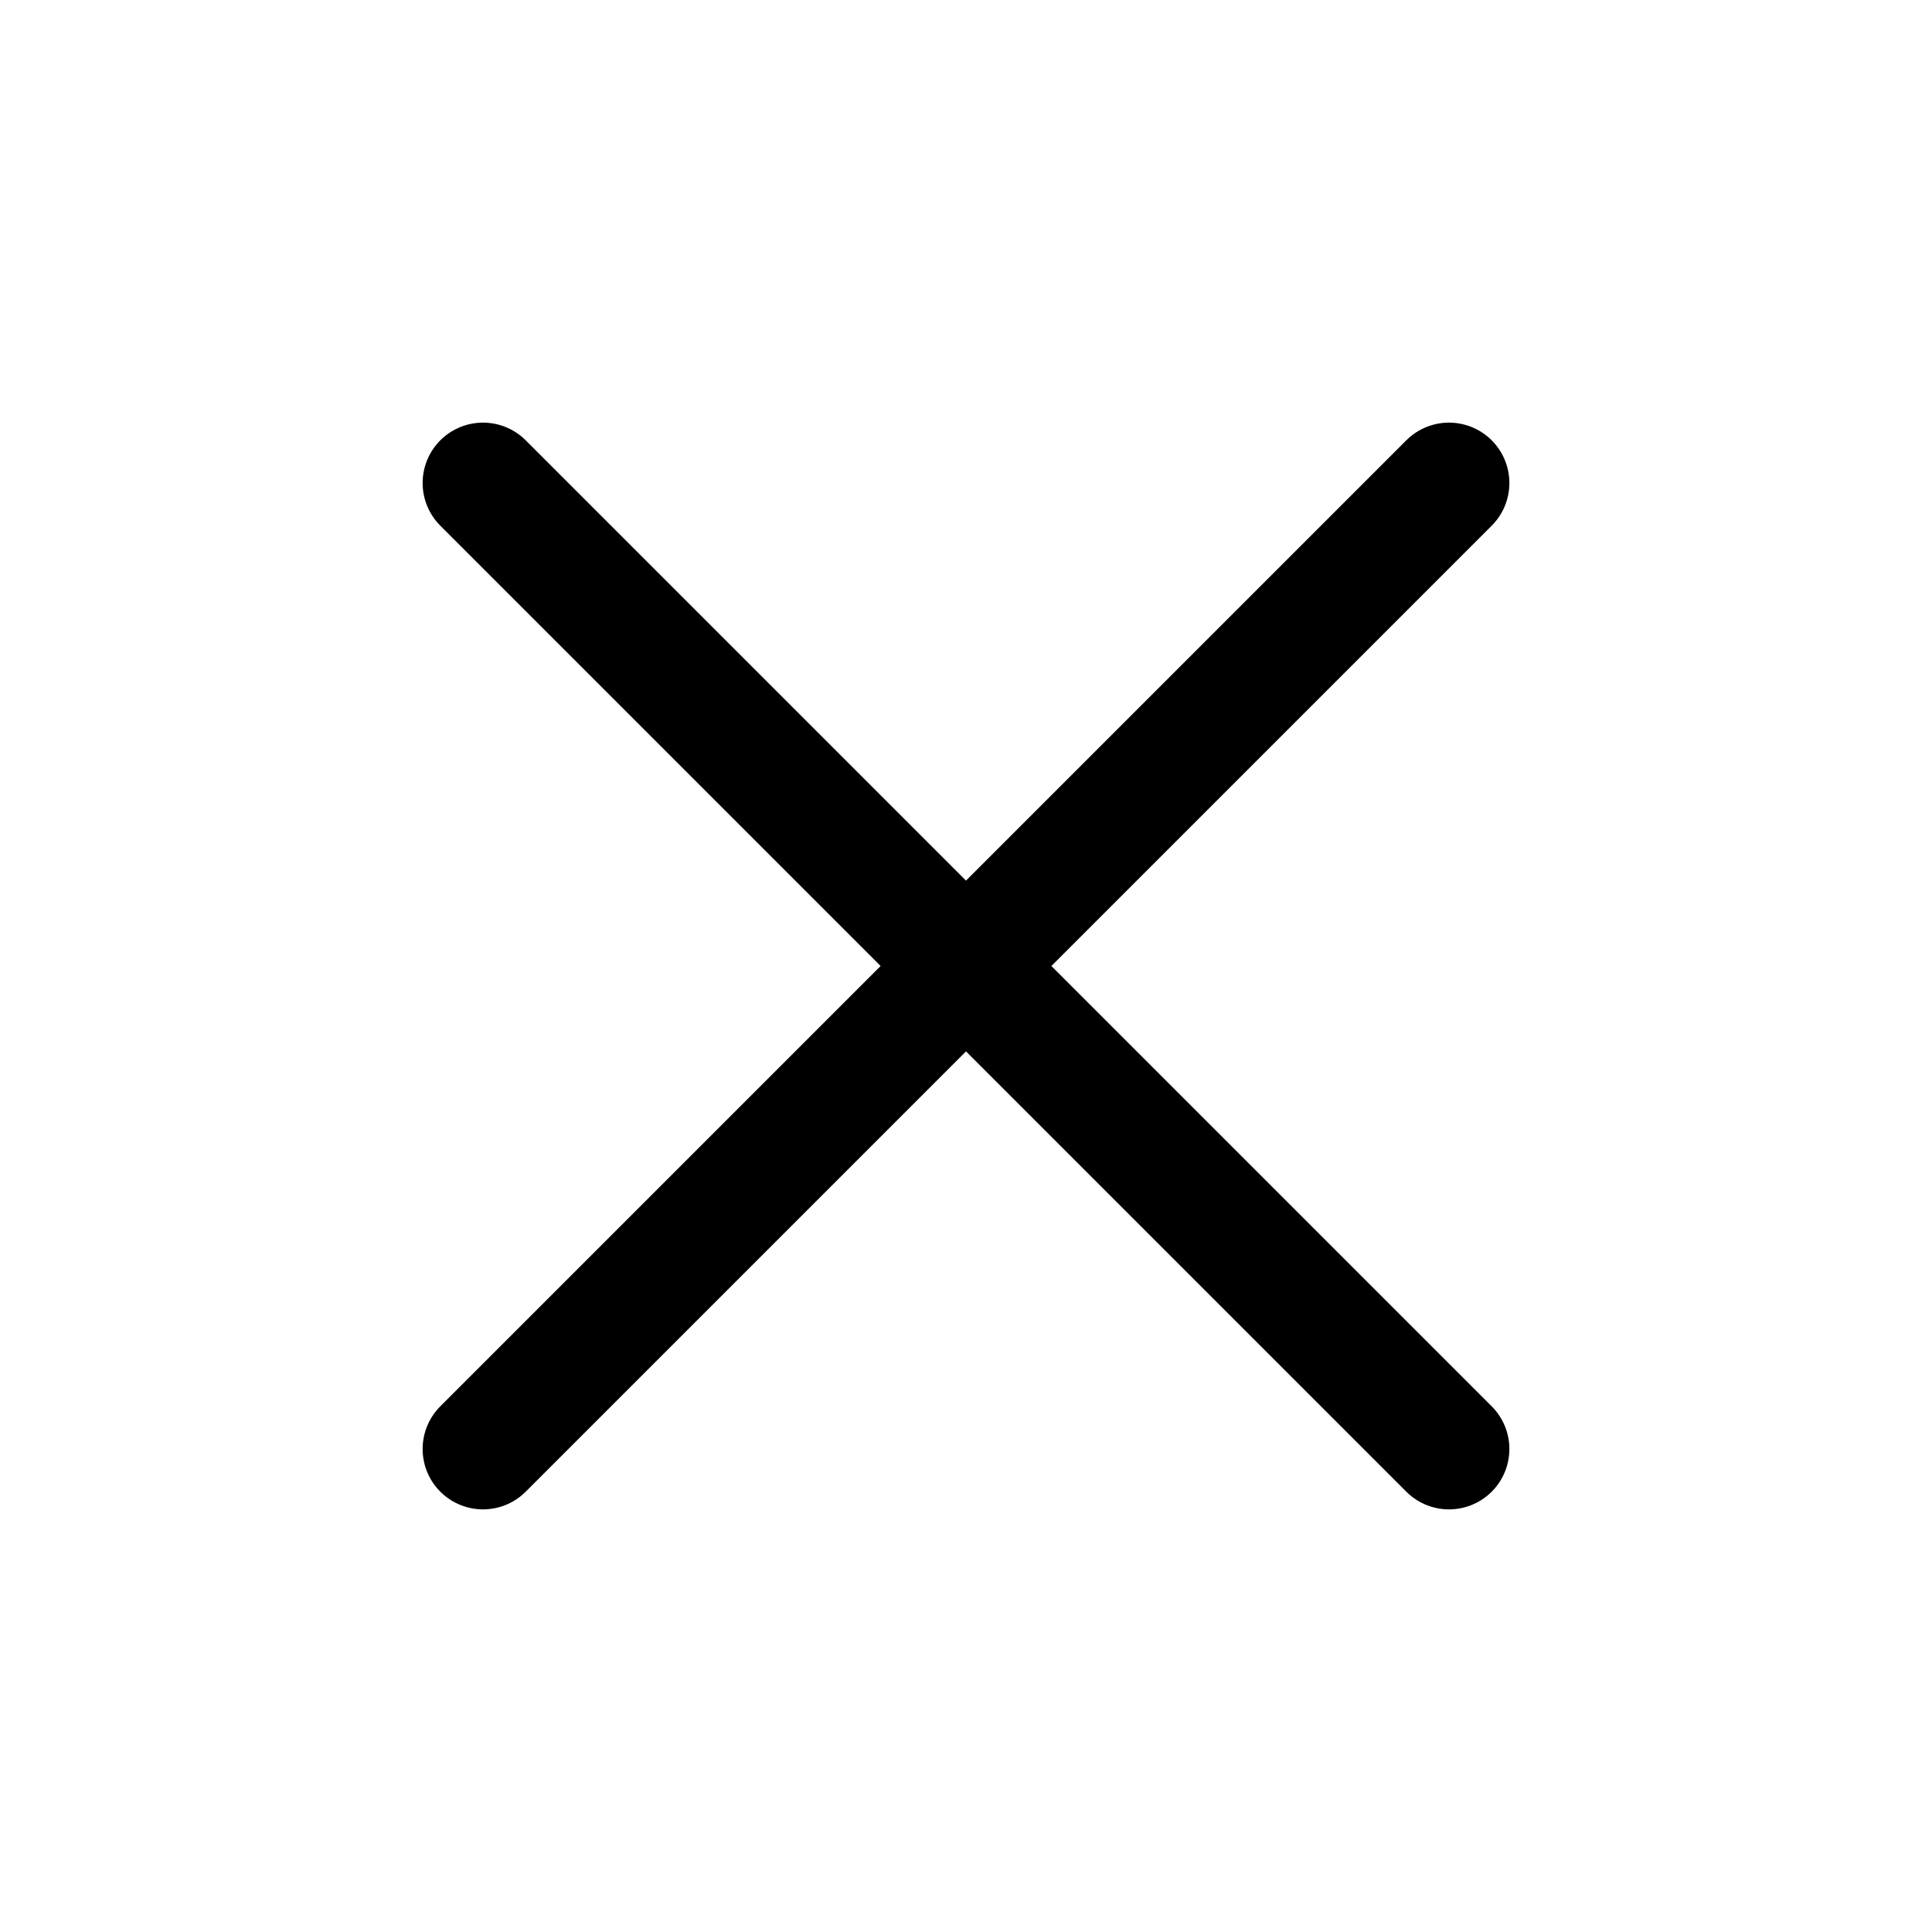
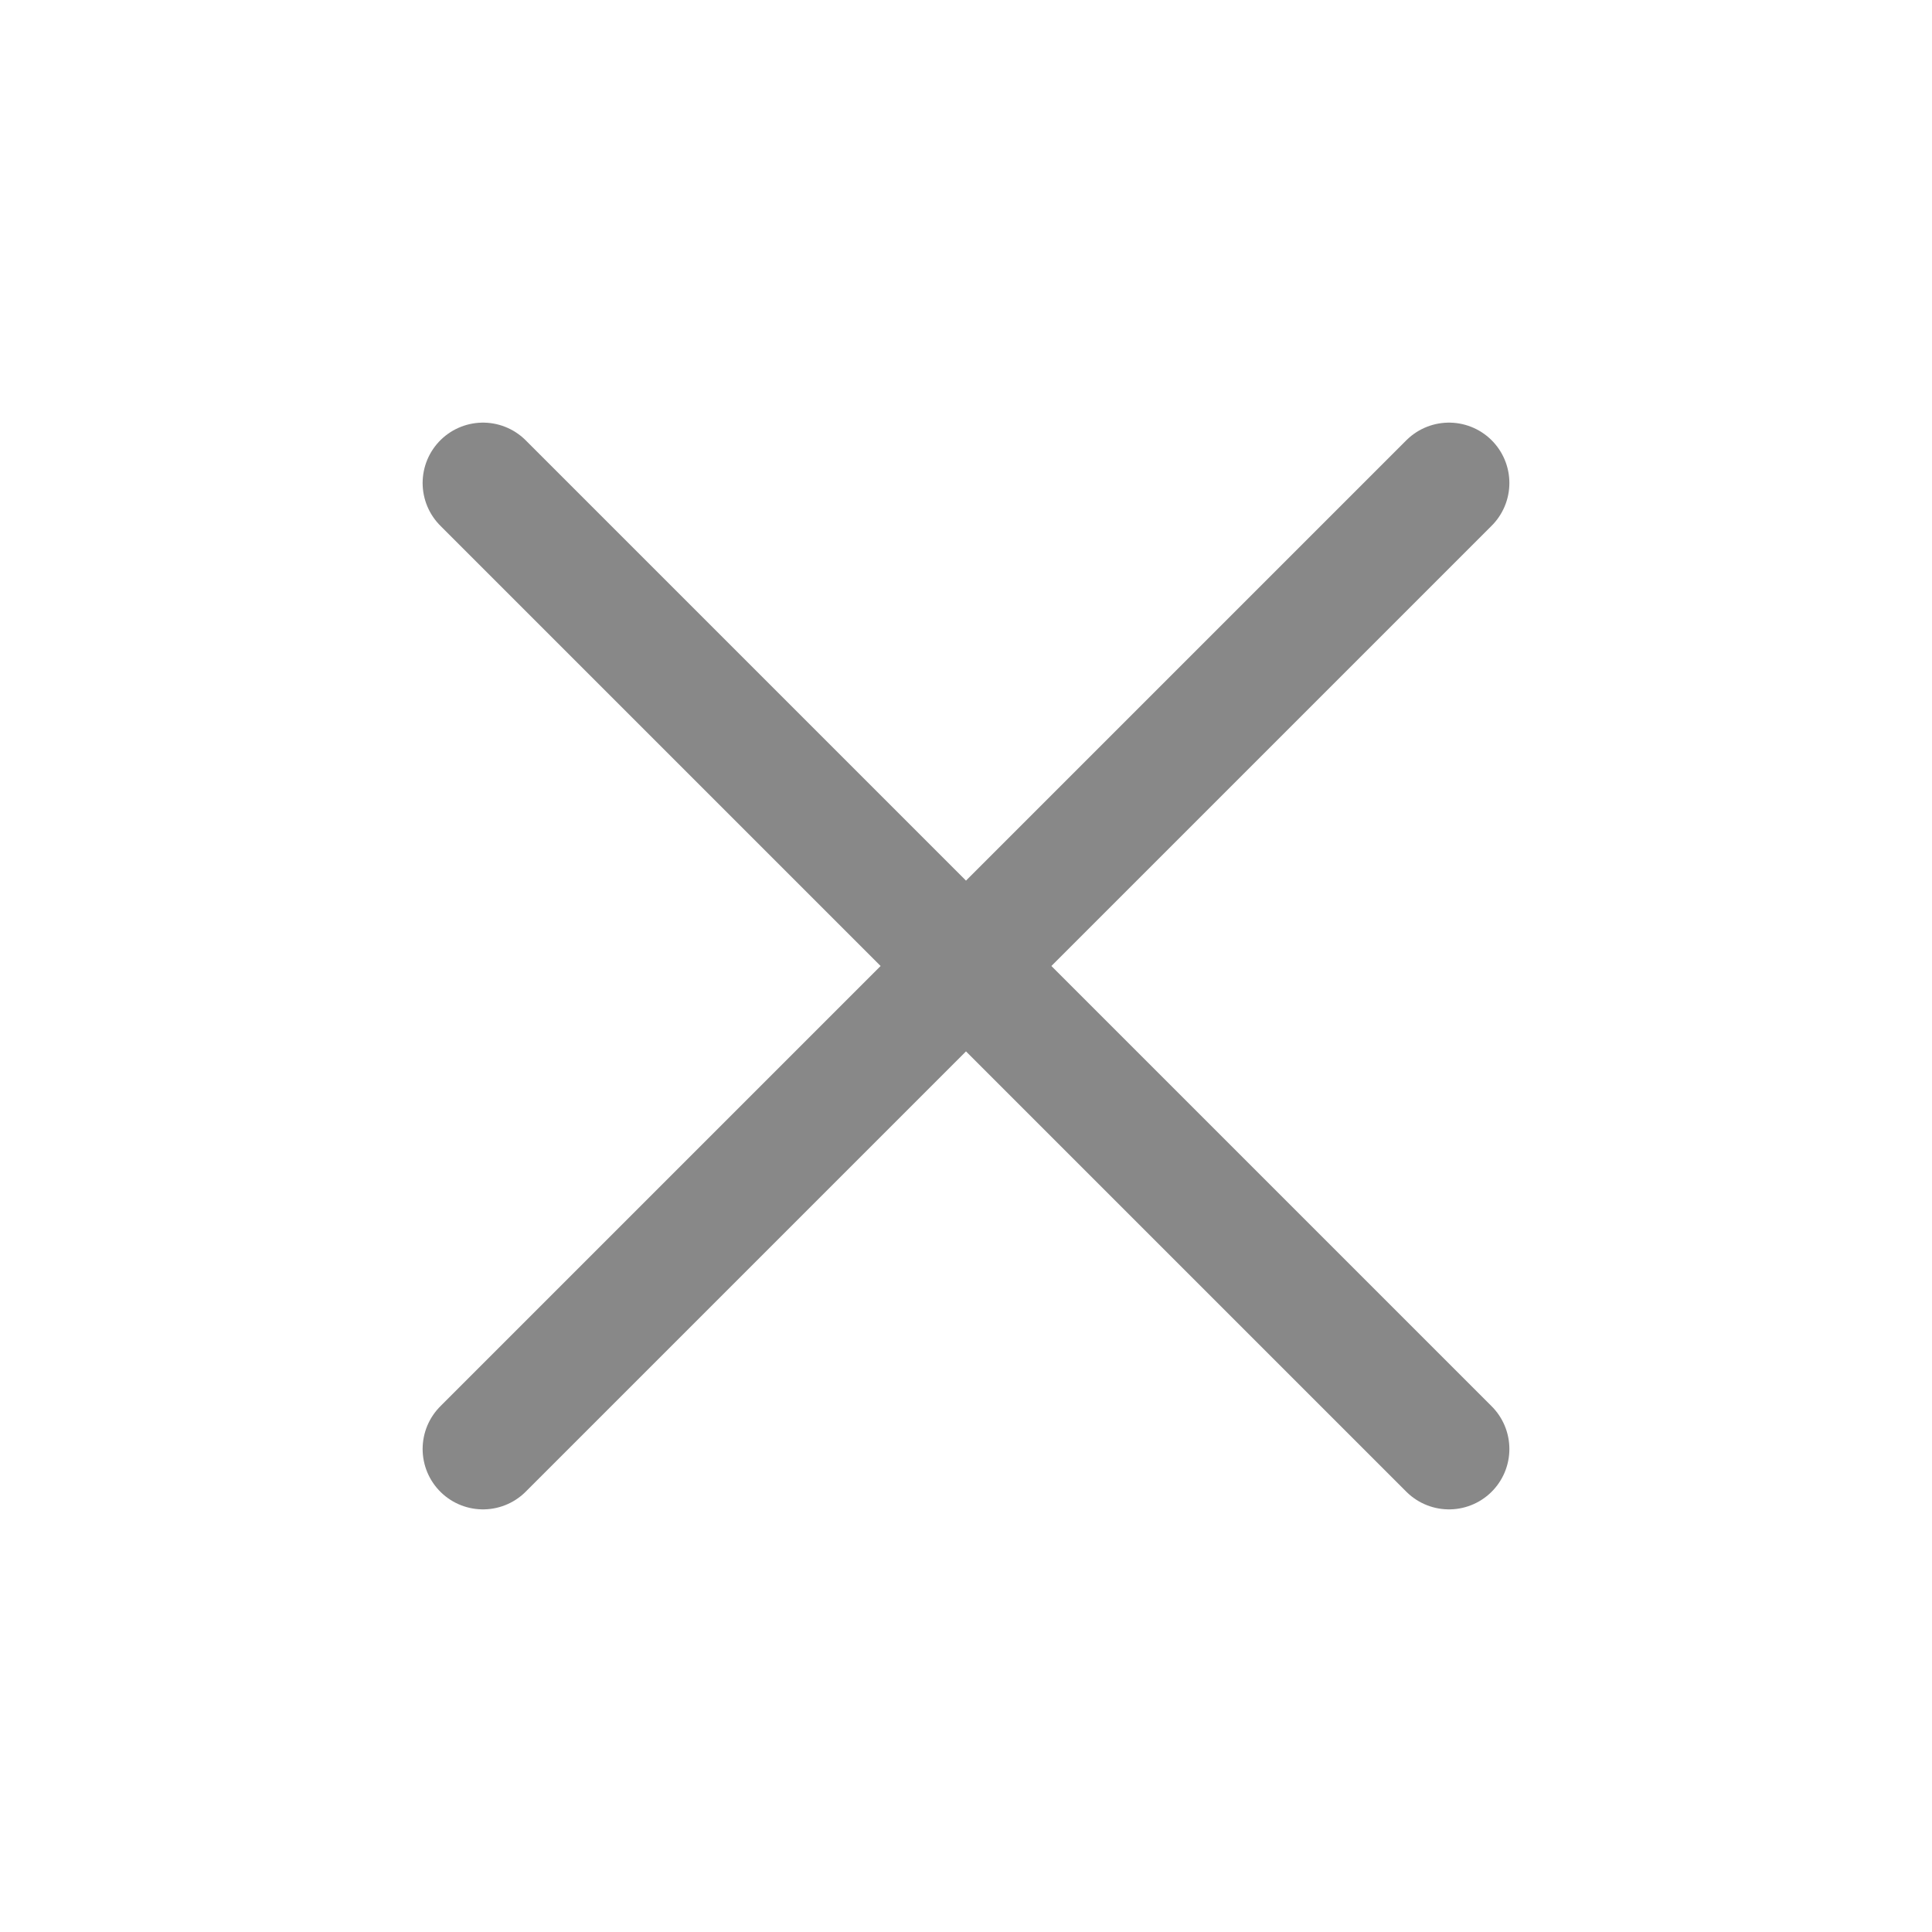
- <svg xmlns="http://www.w3.org/2000/svg" fill="none" viewBox="0 0 24 24" stroke-width="1.5" stroke="currentColor" class="size-6">
+ <svg xmlns="http://www.w3.org/2000/svg" fill="none" viewBox="0 0 24 24" stroke-width="1.5" stroke="#888888" class="size-6">
  <path stroke-linecap="round" stroke-linejoin="round" d="M6 18 18 6M6 6l12 12" />
</svg>
